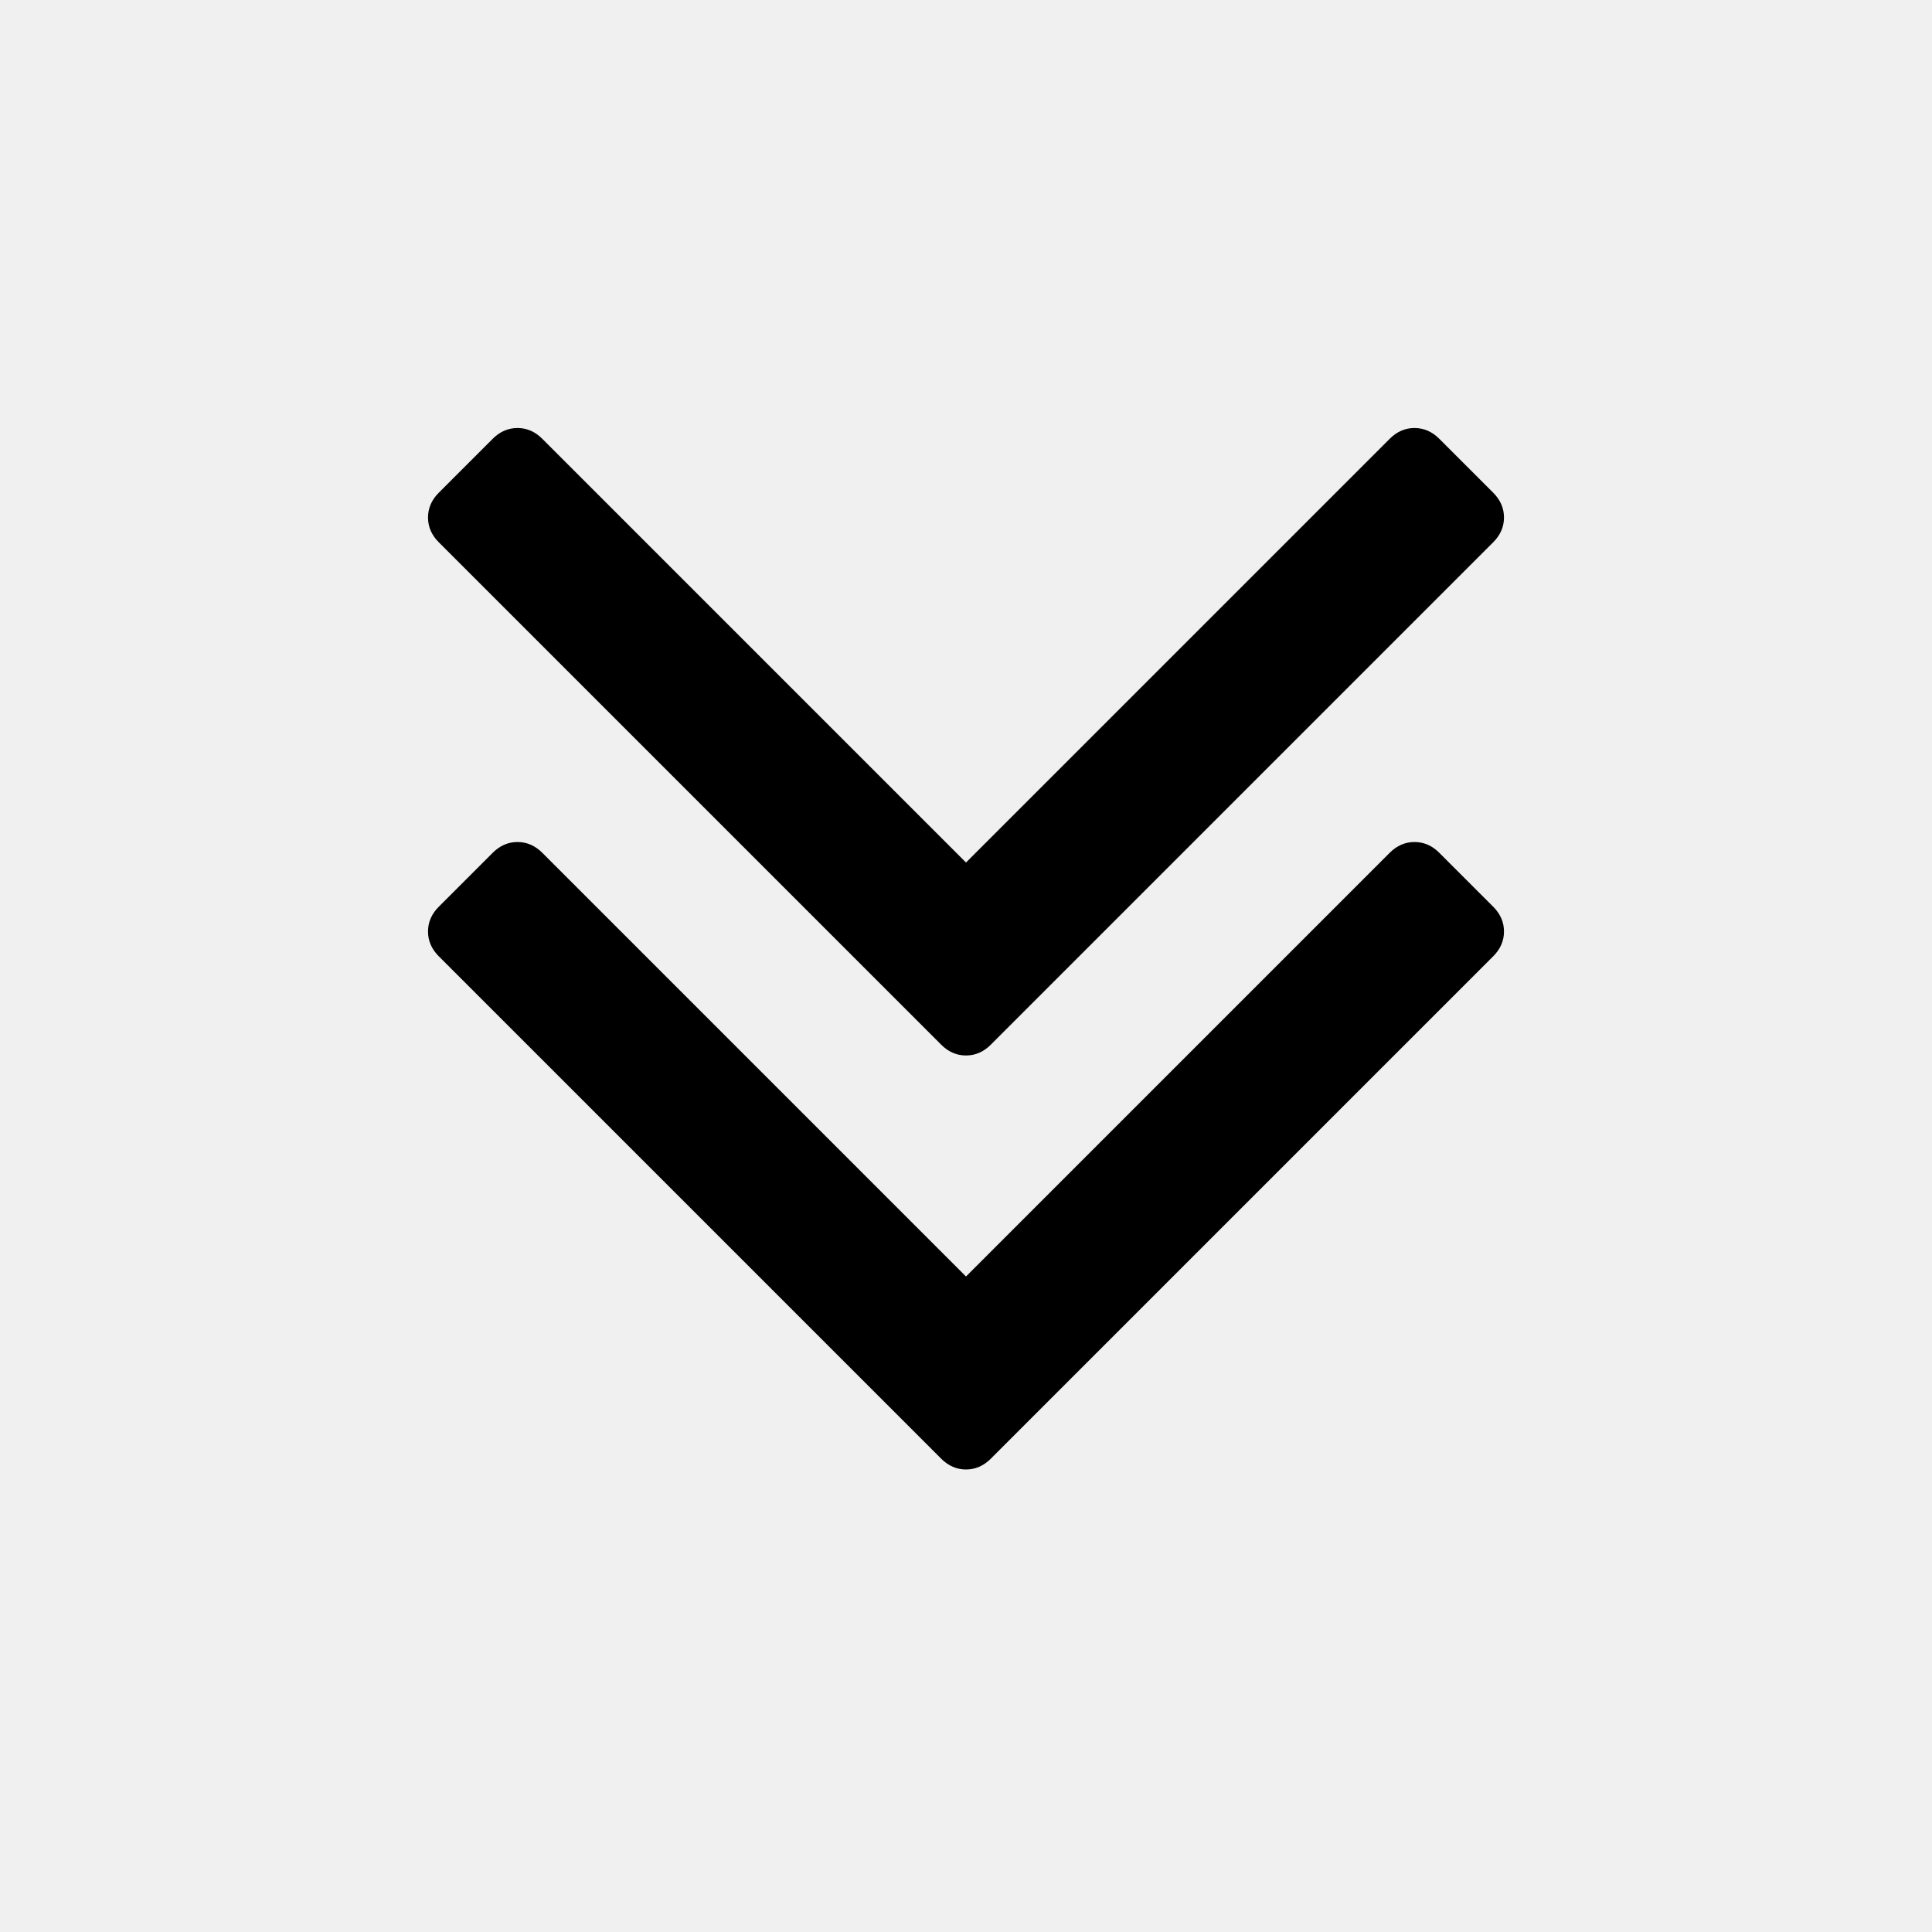
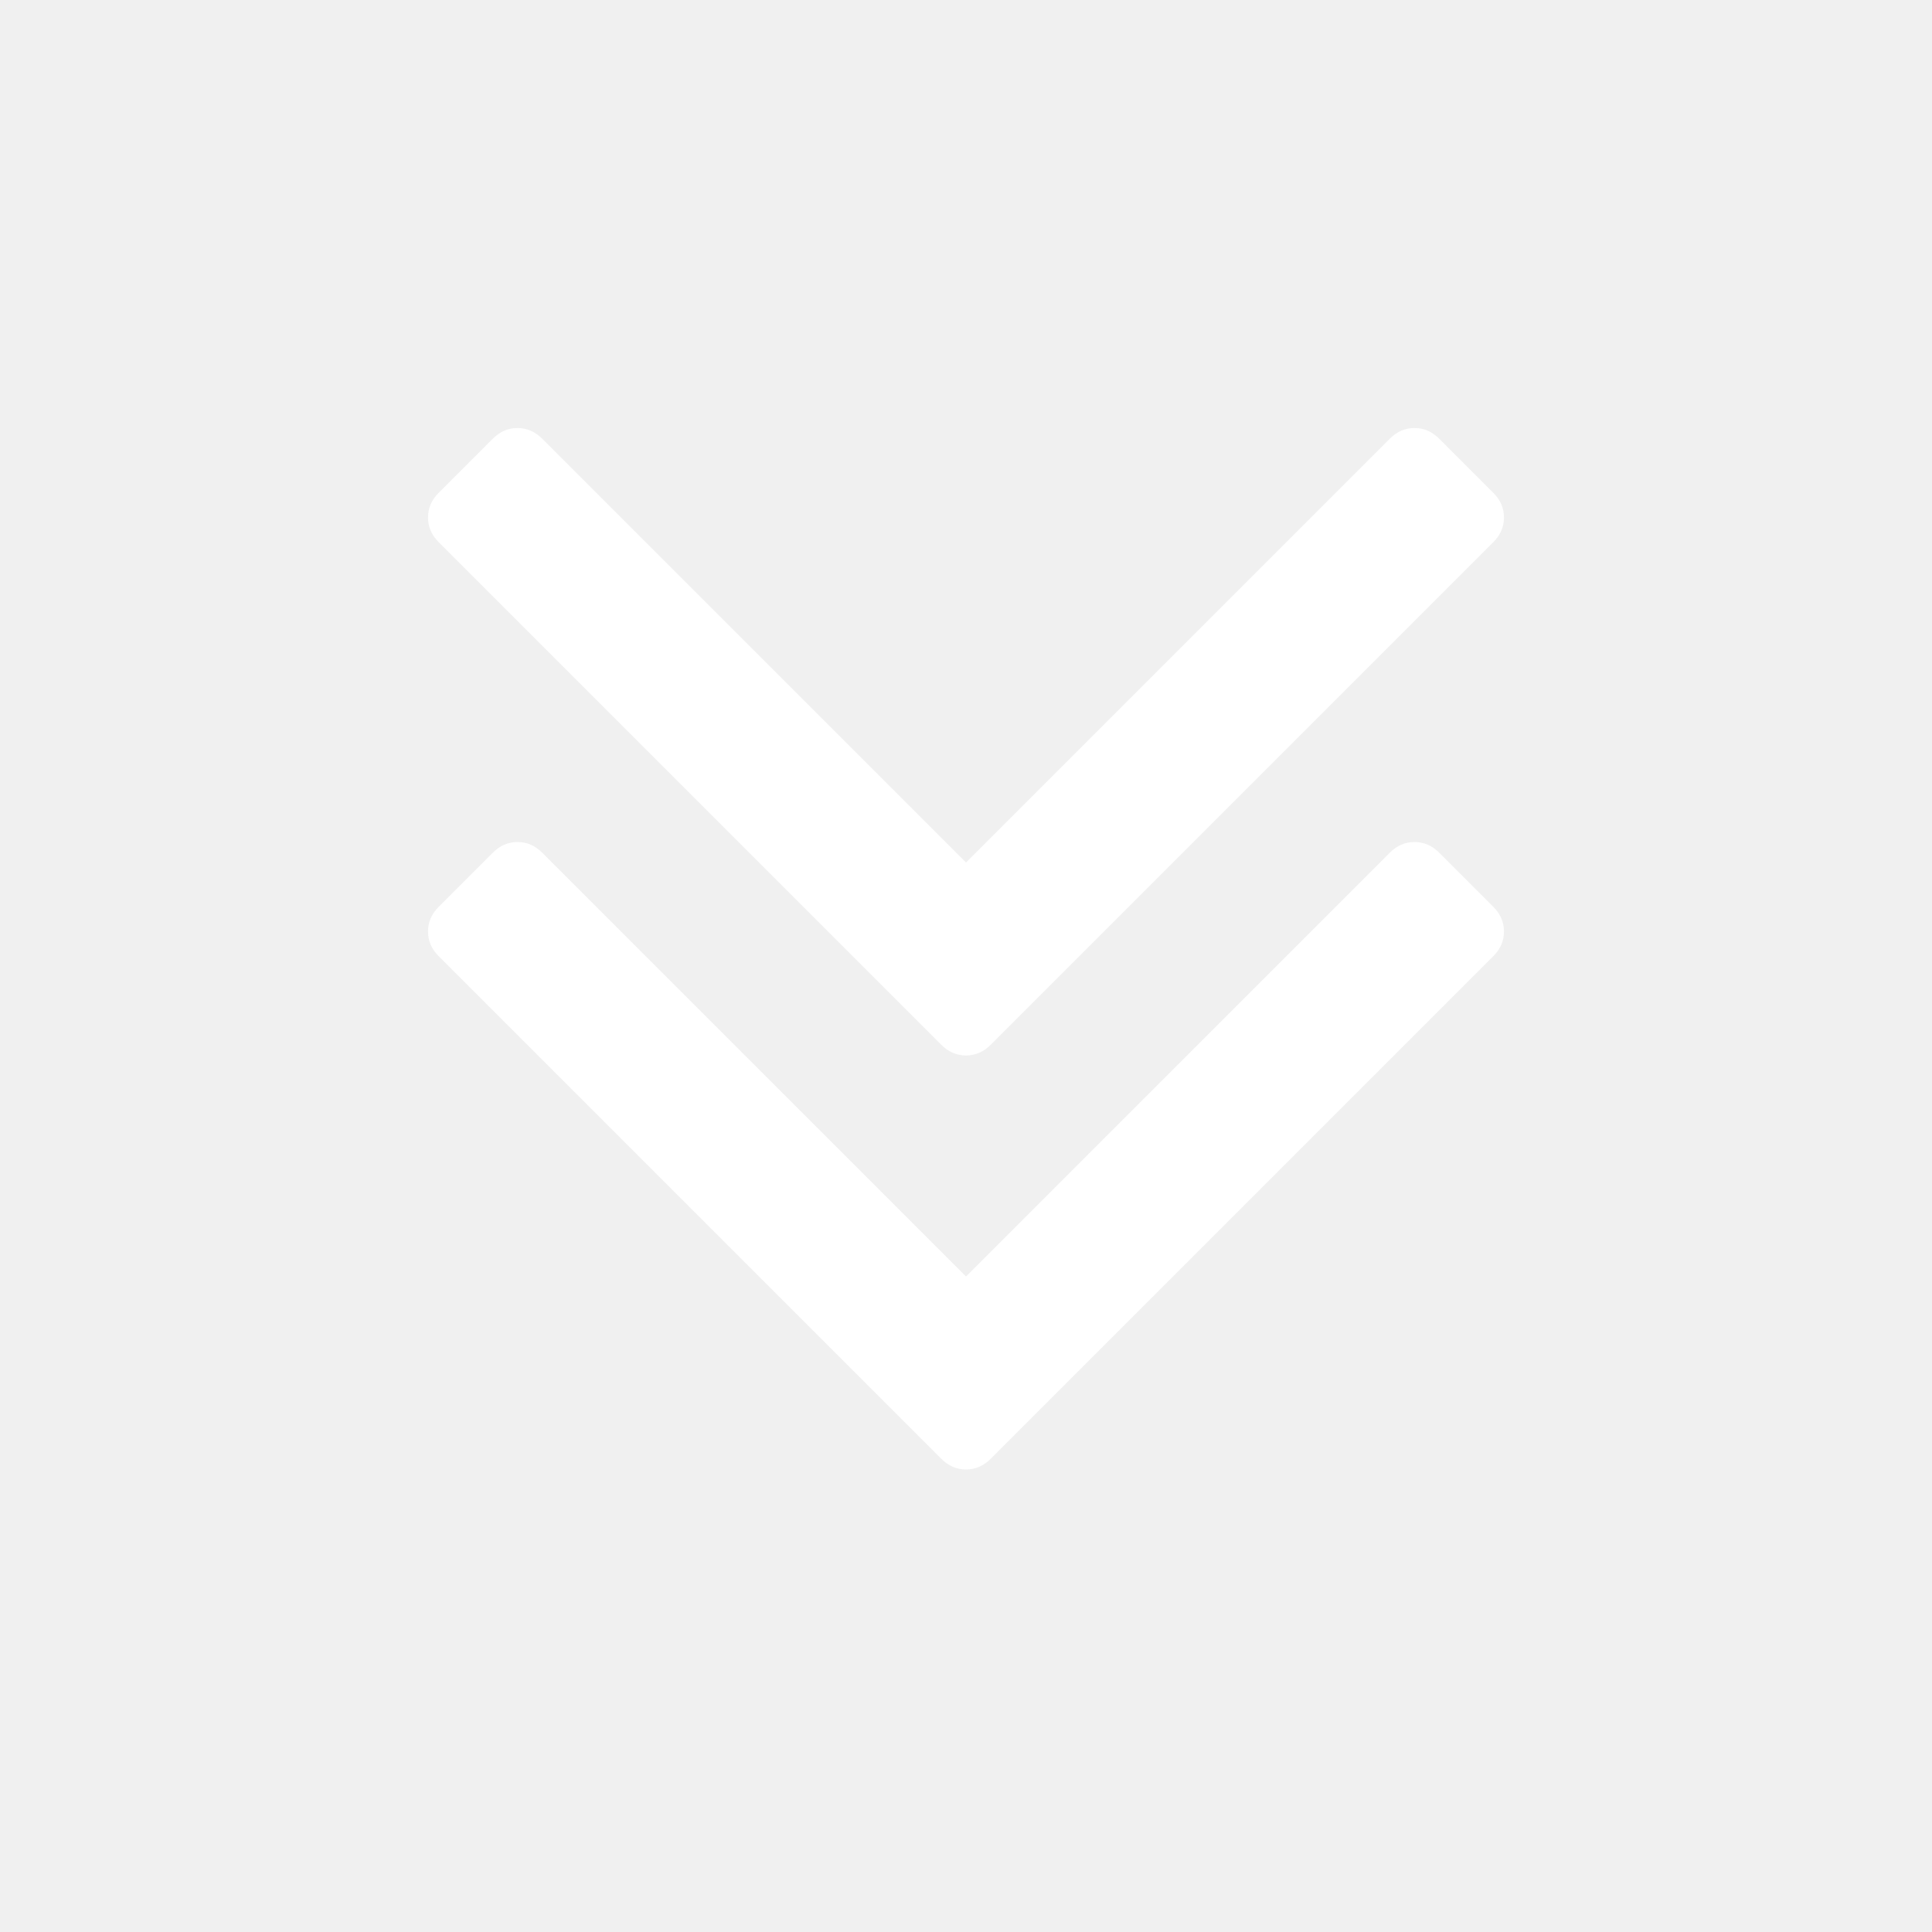
- <svg xmlns="http://www.w3.org/2000/svg" width="1792" height="1792" viewBox="0 0 1792 1792">
-   <path d="M1395 864q0 13-10 23l-466 466q-10 10-23 10t-23-10l-466-466q-10-10-10-23t10-23l50-50q10-10 23-10t23 10l393 393 393-393q10-10 23-10t23 10l50 50q10 10 10 23zm0-384q0 13-10 23l-466 466q-10 10-23 10t-23-10l-466-466q-10-10-10-23t10-23l50-50q10-10 23-10t23 10l393 393 393-393q10-10 23-10t23 10l50 50q10 10 10 23z" />
+ <svg xmlns="http://www.w3.org/2000/svg" version="1.1" id="Capa_1" x="0px" y="0px" viewBox="0 0 1792 1792" style="enable-background:new 0 0 1792 1792;" xml:space="preserve">
+   <style type="text/css">
+ 	.st0{fill:#FFFFFF;}
+ </style>
+   <path class="st0" d="M1395,864c0,8.7-3.3,16.3-10,23l-466,466c-6.7,6.7-14.3,10-23,10s-16.3-3.3-23-10L407,887  c-6.7-6.7-10-14.3-10-23s3.3-16.3,10-23l50-50c6.7-6.7,14.3-10,23-10s16.3,3.3,23,10l393,393l393-393c6.7-6.7,14.3-10,23-10  s16.3,3.3,23,10l50,50C1391.7,847.7,1395,855.3,1395,864z M1395,480c0,8.7-3.3,16.3-10,23L919,969c-6.7,6.7-14.3,10-23,10  s-16.3-3.3-23-10L407,503c-6.7-6.7-10-14.3-10-23s3.3-16.3,10-23l50-50c6.7-6.7,14.3-10,23-10s16.3,3.3,23,10l393,393l393-393  c6.7-6.7,14.3-10,23-10s16.3,3.3,23,10l50,50C1391.7,463.7,1395,471.3,1395,480z" />
</svg>
